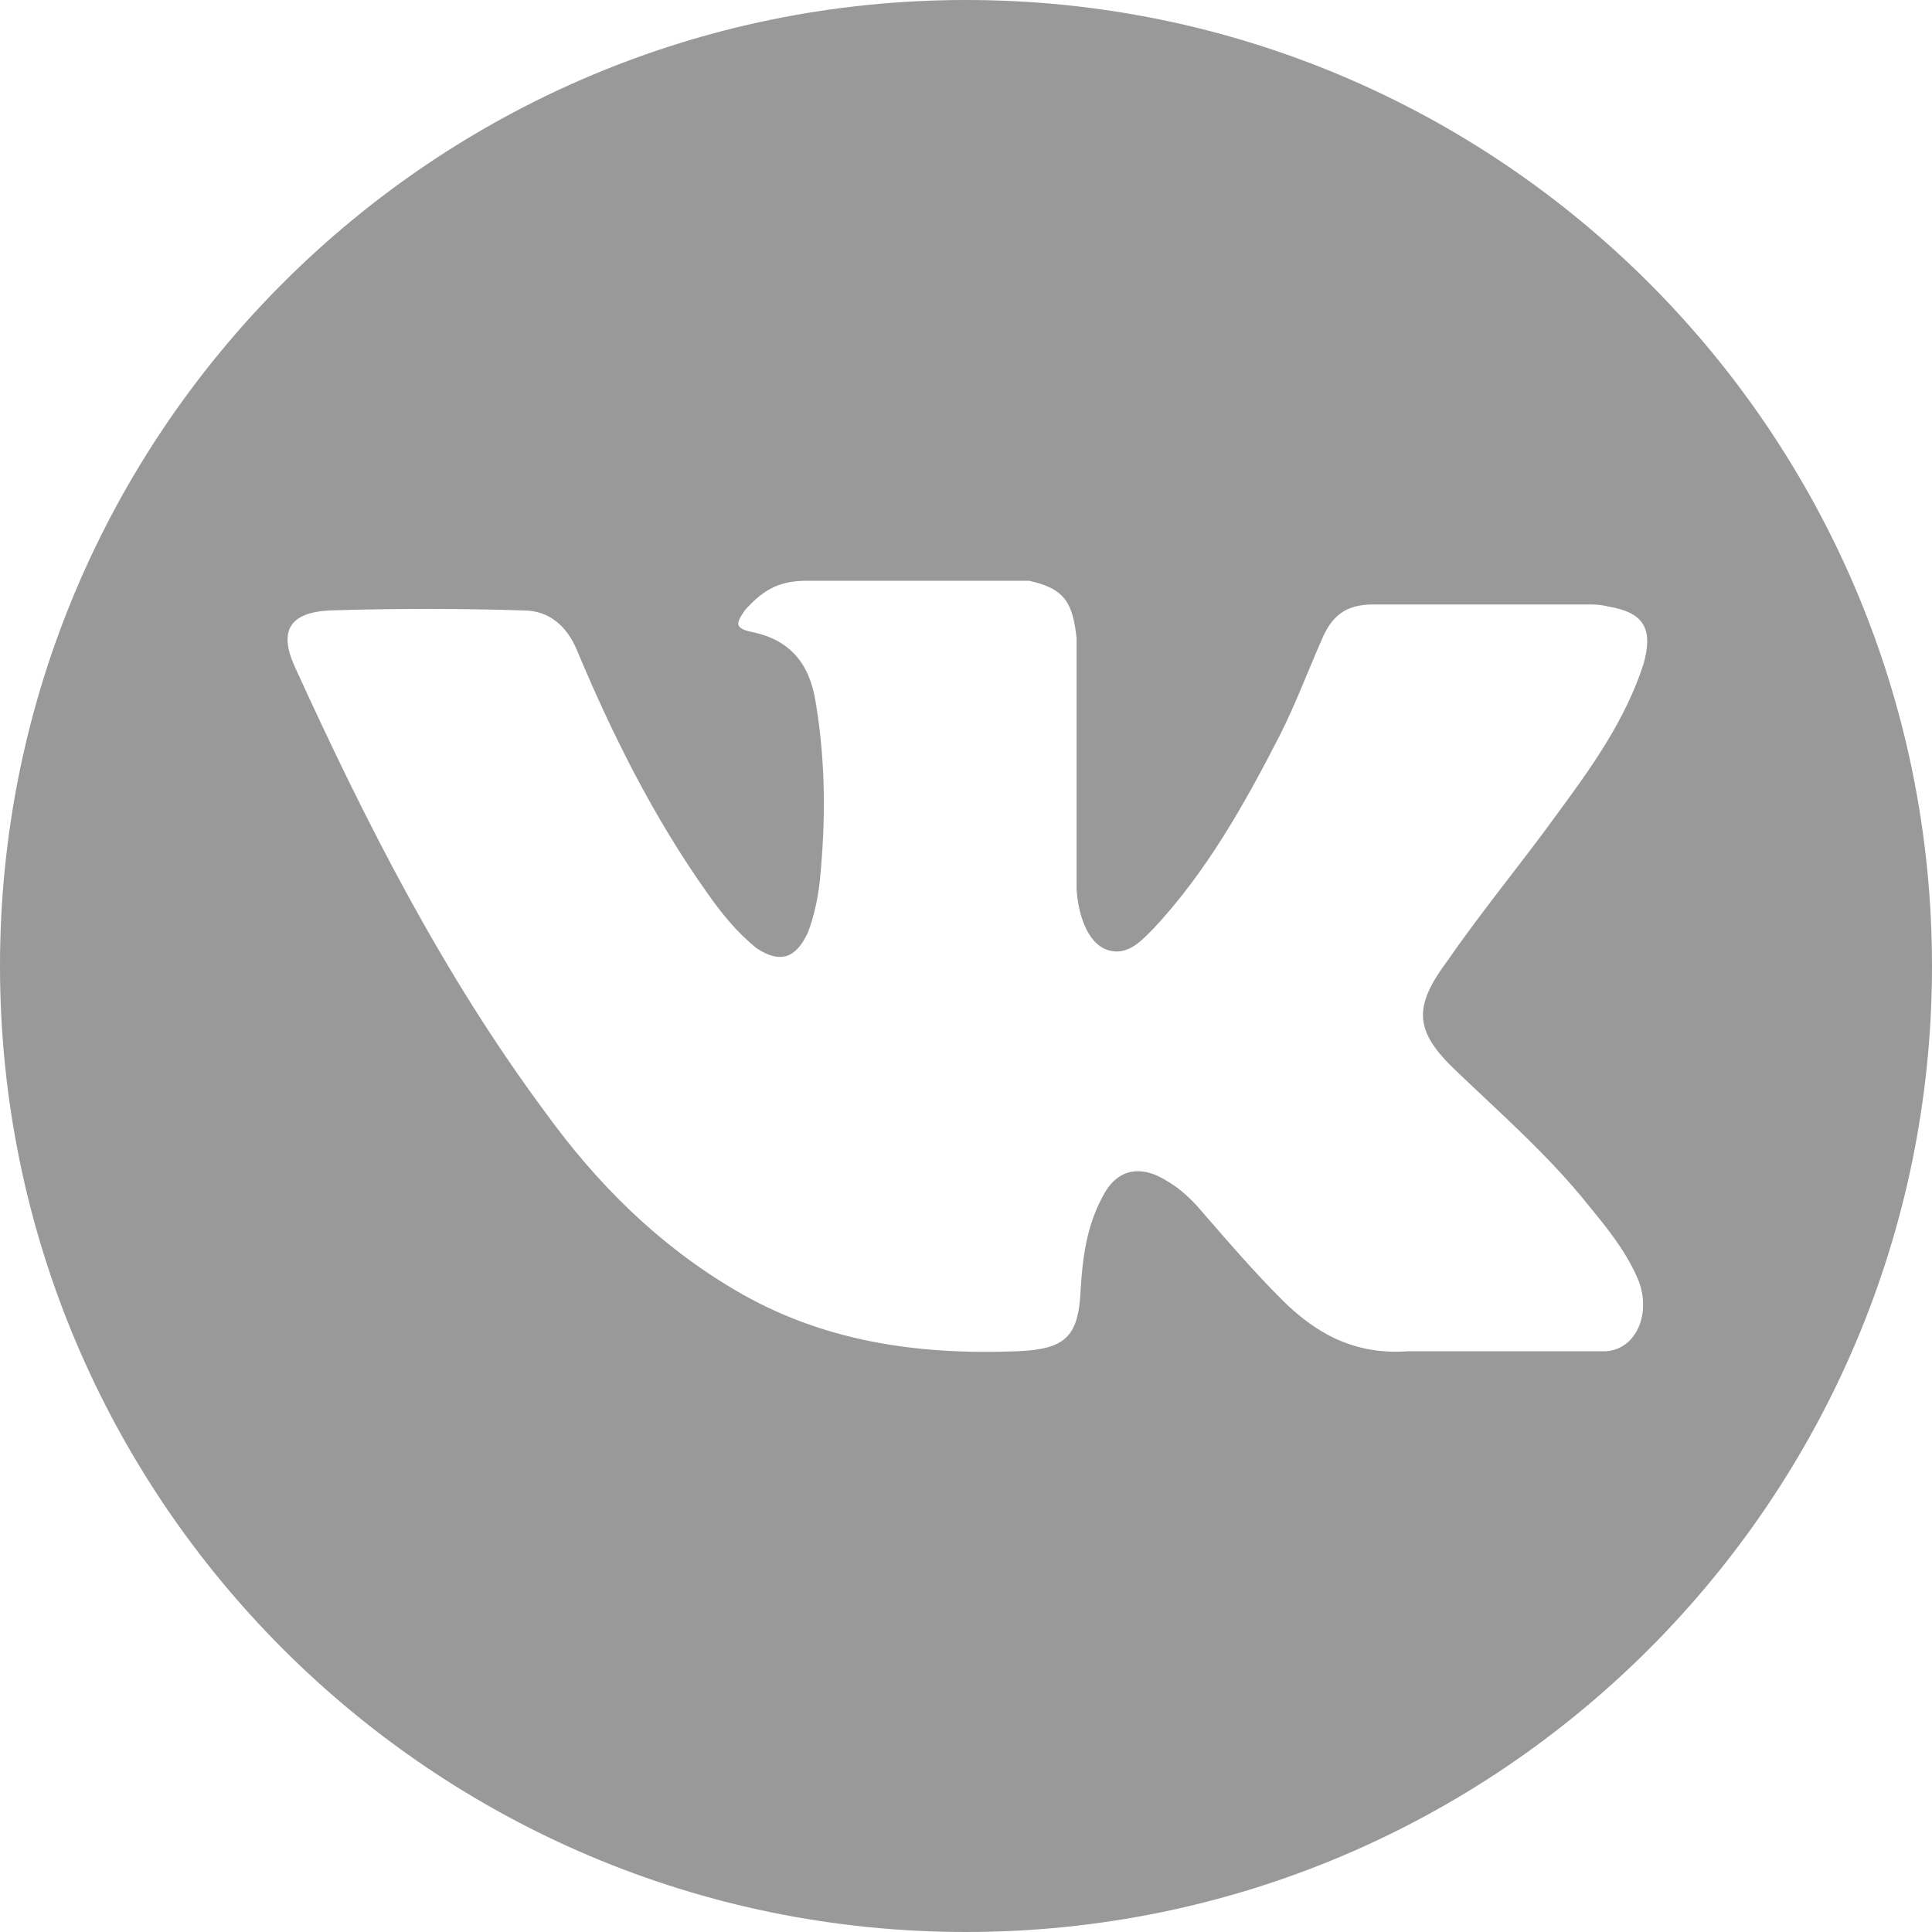
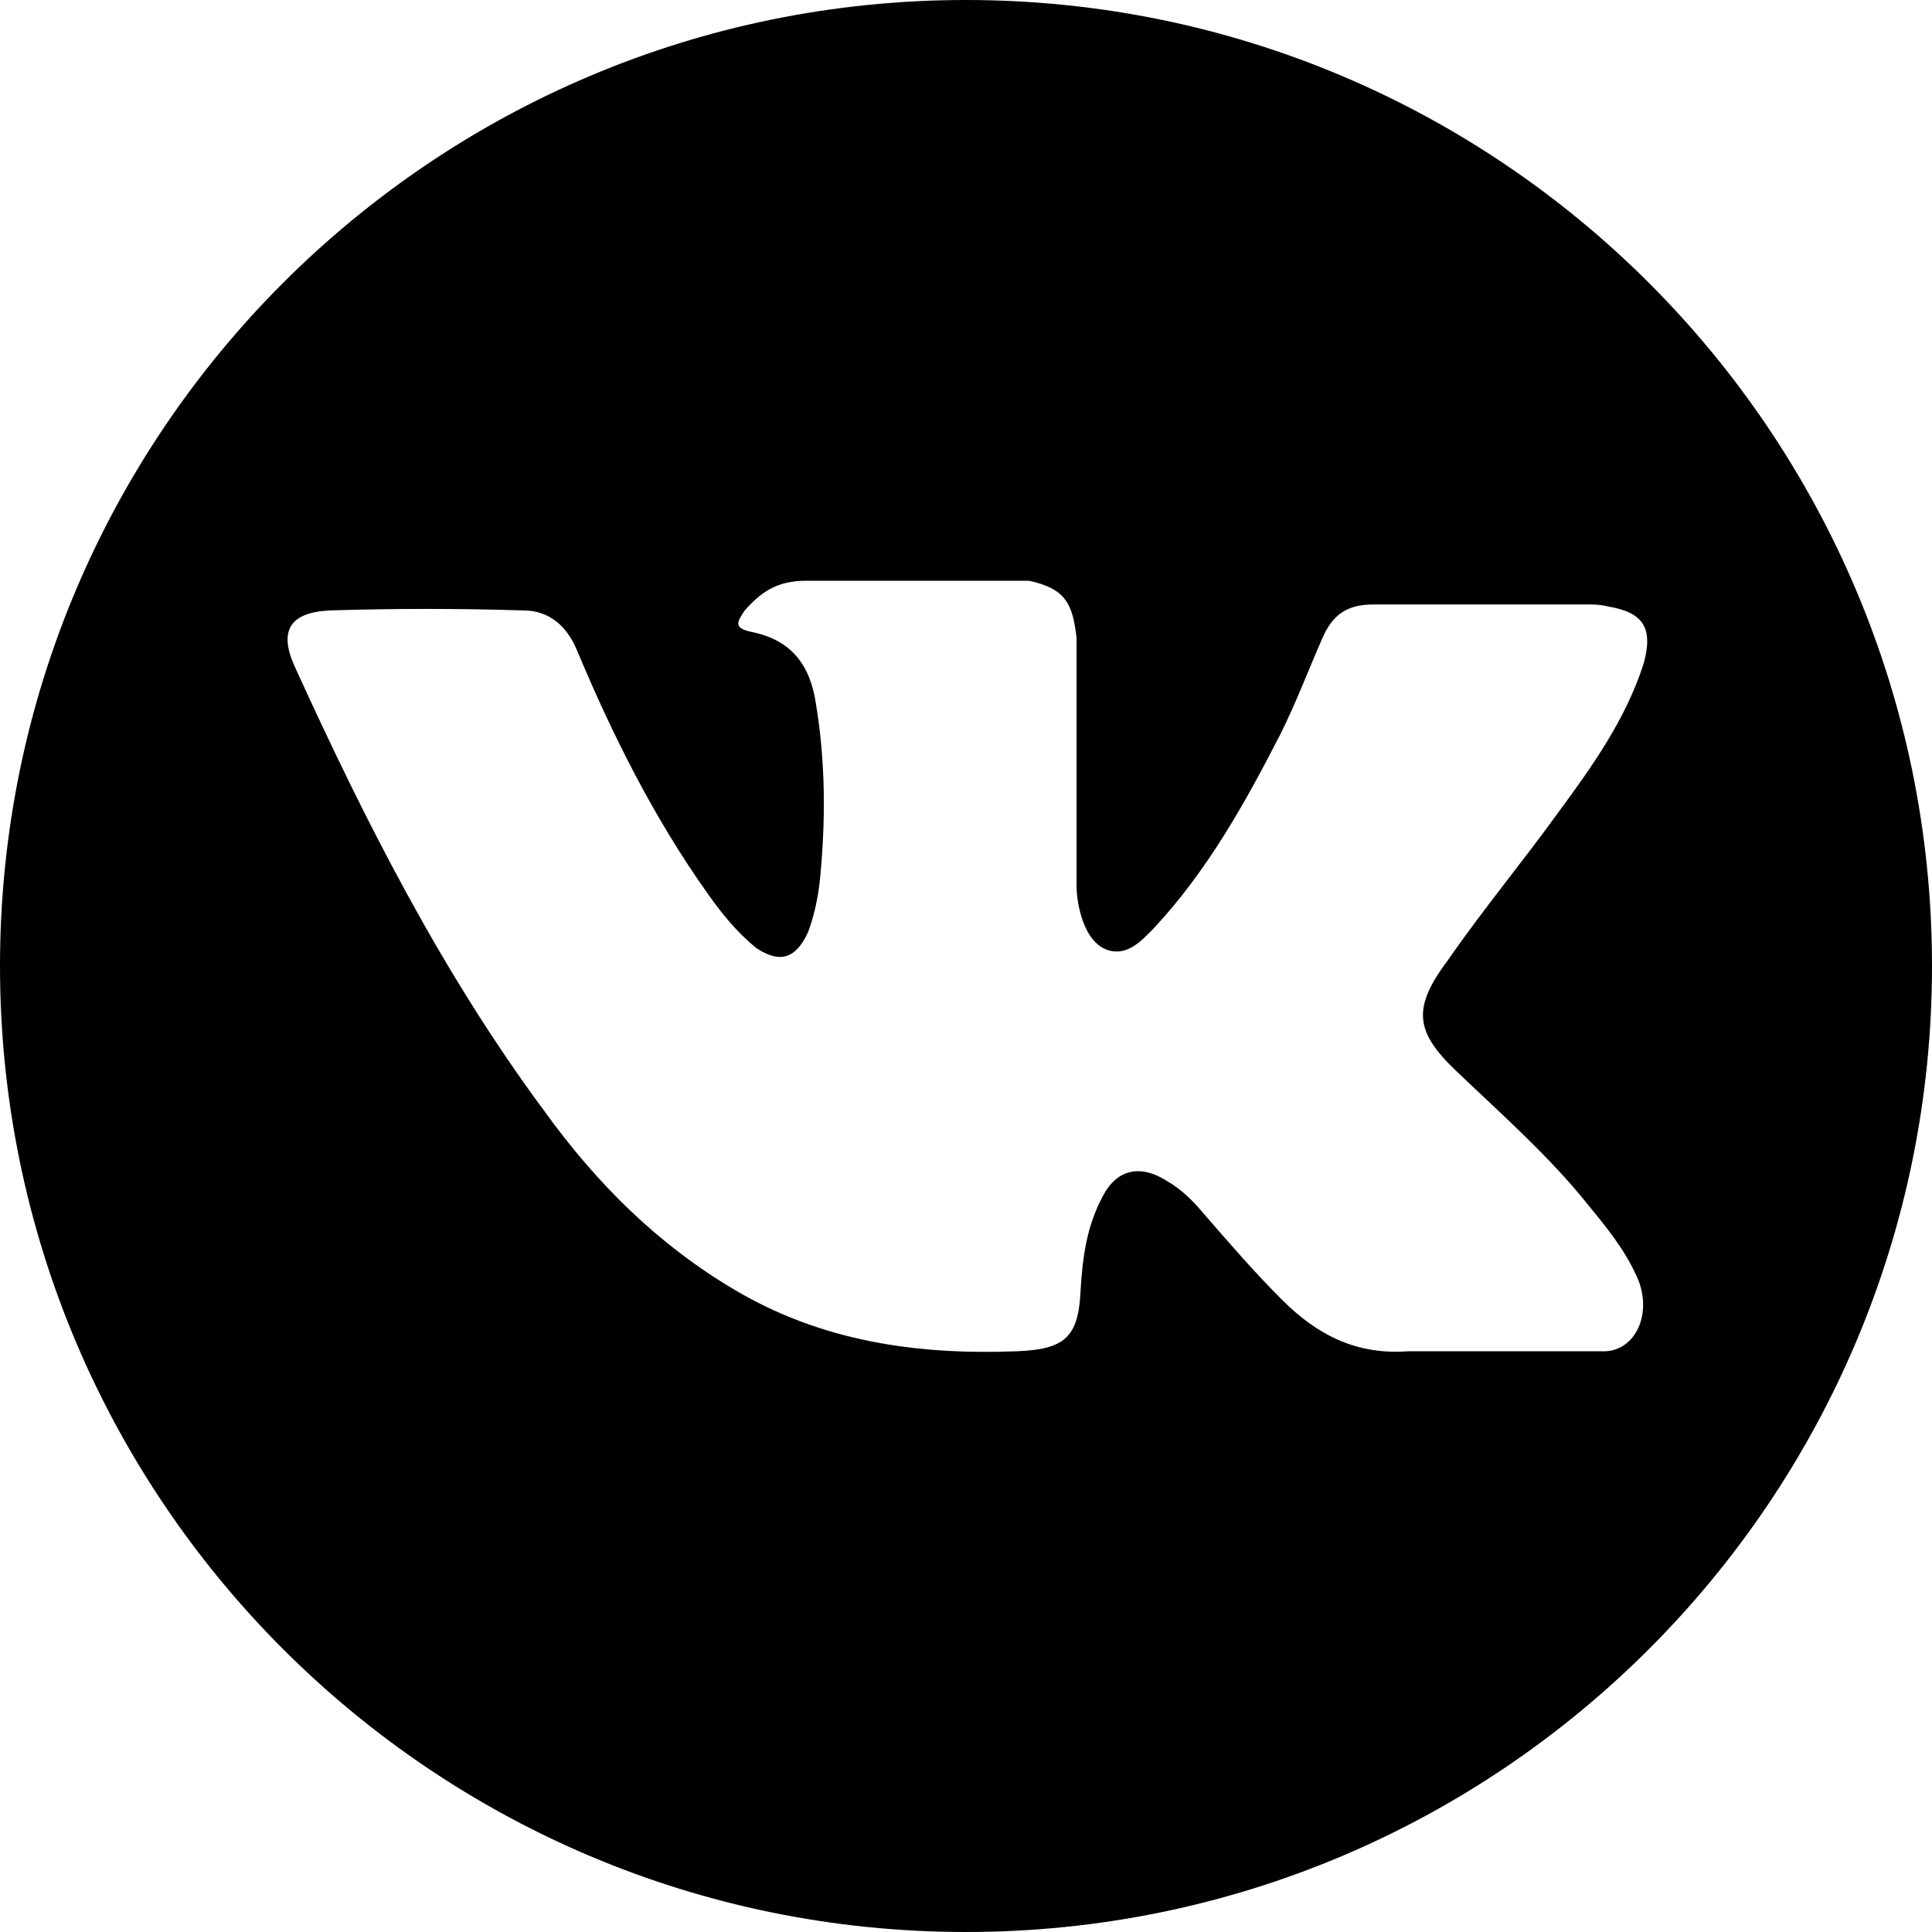
<svg xmlns="http://www.w3.org/2000/svg" width="25" height="25" viewBox="0 0 25 25" fill="none">
-   <path d="M12.5 0C5.598 0 0 5.598 0 12.5C0 19.402 5.598 25 12.5 25C19.402 25 25 19.402 25 12.5C25 5.598 19.402 0 12.5 0ZM18.84 13.855C19.427 14.417 20.041 14.954 20.552 15.593C20.782 15.874 21.012 16.155 21.166 16.488C21.396 16.948 21.191 17.459 20.782 17.485H18.226C17.561 17.536 17.05 17.28 16.59 16.82C16.232 16.462 15.9 16.079 15.568 15.695C15.44 15.542 15.286 15.389 15.107 15.286C14.749 15.056 14.443 15.133 14.264 15.491C14.059 15.874 14.008 16.283 13.983 16.692C13.957 17.306 13.778 17.459 13.165 17.485C11.861 17.536 10.634 17.357 9.509 16.692C8.512 16.104 7.72 15.312 7.055 14.392C5.726 12.602 4.729 10.634 3.809 8.615C3.604 8.154 3.758 7.924 4.269 7.899C5.112 7.873 5.93 7.873 6.774 7.899C7.106 7.899 7.336 8.103 7.464 8.41C7.924 9.509 8.461 10.583 9.151 11.554C9.33 11.81 9.535 12.065 9.79 12.27C10.097 12.474 10.302 12.398 10.455 12.065C10.532 11.861 10.583 11.631 10.608 11.401C10.685 10.634 10.685 9.867 10.557 9.1C10.481 8.589 10.225 8.282 9.739 8.18C9.484 8.129 9.535 8.052 9.637 7.899C9.842 7.669 10.046 7.515 10.429 7.515H13.318C13.778 7.618 13.88 7.797 13.931 8.257V11.477C13.931 11.656 14.008 12.193 14.341 12.296C14.596 12.372 14.775 12.168 14.928 12.014C15.619 11.273 16.104 10.404 16.564 9.509C16.769 9.1 16.922 8.691 17.101 8.282C17.229 7.975 17.408 7.822 17.766 7.822H20.552C20.629 7.822 20.706 7.822 20.808 7.848C21.268 7.924 21.396 8.129 21.268 8.589C21.038 9.305 20.603 9.918 20.169 10.506C19.709 11.145 19.197 11.759 18.737 12.423C18.277 13.037 18.303 13.344 18.84 13.855Z" fill="#999999" />
+   <path d="M12.5 0C5.598 0 0 5.598 0 12.5C0 19.402 5.598 25 12.5 25C19.402 25 25 19.402 25 12.5C25 5.598 19.402 0 12.5 0ZM18.84 13.855C19.427 14.417 20.041 14.954 20.552 15.593C20.782 15.874 21.012 16.155 21.166 16.488C21.396 16.948 21.191 17.459 20.782 17.485H18.226C17.561 17.536 17.05 17.28 16.59 16.82C16.232 16.462 15.9 16.079 15.568 15.695C15.44 15.542 15.286 15.389 15.107 15.286C14.749 15.056 14.443 15.133 14.264 15.491C14.059 15.874 14.008 16.283 13.983 16.692C13.957 17.306 13.778 17.459 13.165 17.485C11.861 17.536 10.634 17.357 9.509 16.692C8.512 16.104 7.72 15.312 7.055 14.392C5.726 12.602 4.729 10.634 3.809 8.615C3.604 8.154 3.758 7.924 4.269 7.899C5.112 7.873 5.93 7.873 6.774 7.899C7.106 7.899 7.336 8.103 7.464 8.41C7.924 9.509 8.461 10.583 9.151 11.554C9.33 11.81 9.535 12.065 9.79 12.27C10.097 12.474 10.302 12.398 10.455 12.065C10.532 11.861 10.583 11.631 10.608 11.401C10.685 10.634 10.685 9.867 10.557 9.1C10.481 8.589 10.225 8.282 9.739 8.18C9.484 8.129 9.535 8.052 9.637 7.899C9.842 7.669 10.046 7.515 10.429 7.515H13.318C13.778 7.618 13.88 7.797 13.931 8.257V11.477C13.931 11.656 14.008 12.193 14.341 12.296C14.596 12.372 14.775 12.168 14.928 12.014C15.619 11.273 16.104 10.404 16.564 9.509C16.769 9.1 16.922 8.691 17.101 8.282C17.229 7.975 17.408 7.822 17.766 7.822H20.552C20.629 7.822 20.706 7.822 20.808 7.848C21.268 7.924 21.396 8.129 21.268 8.589C21.038 9.305 20.603 9.918 20.169 10.506C19.709 11.145 19.197 11.759 18.737 12.423C18.277 13.037 18.303 13.344 18.84 13.855Z" fill="black" />
</svg>
